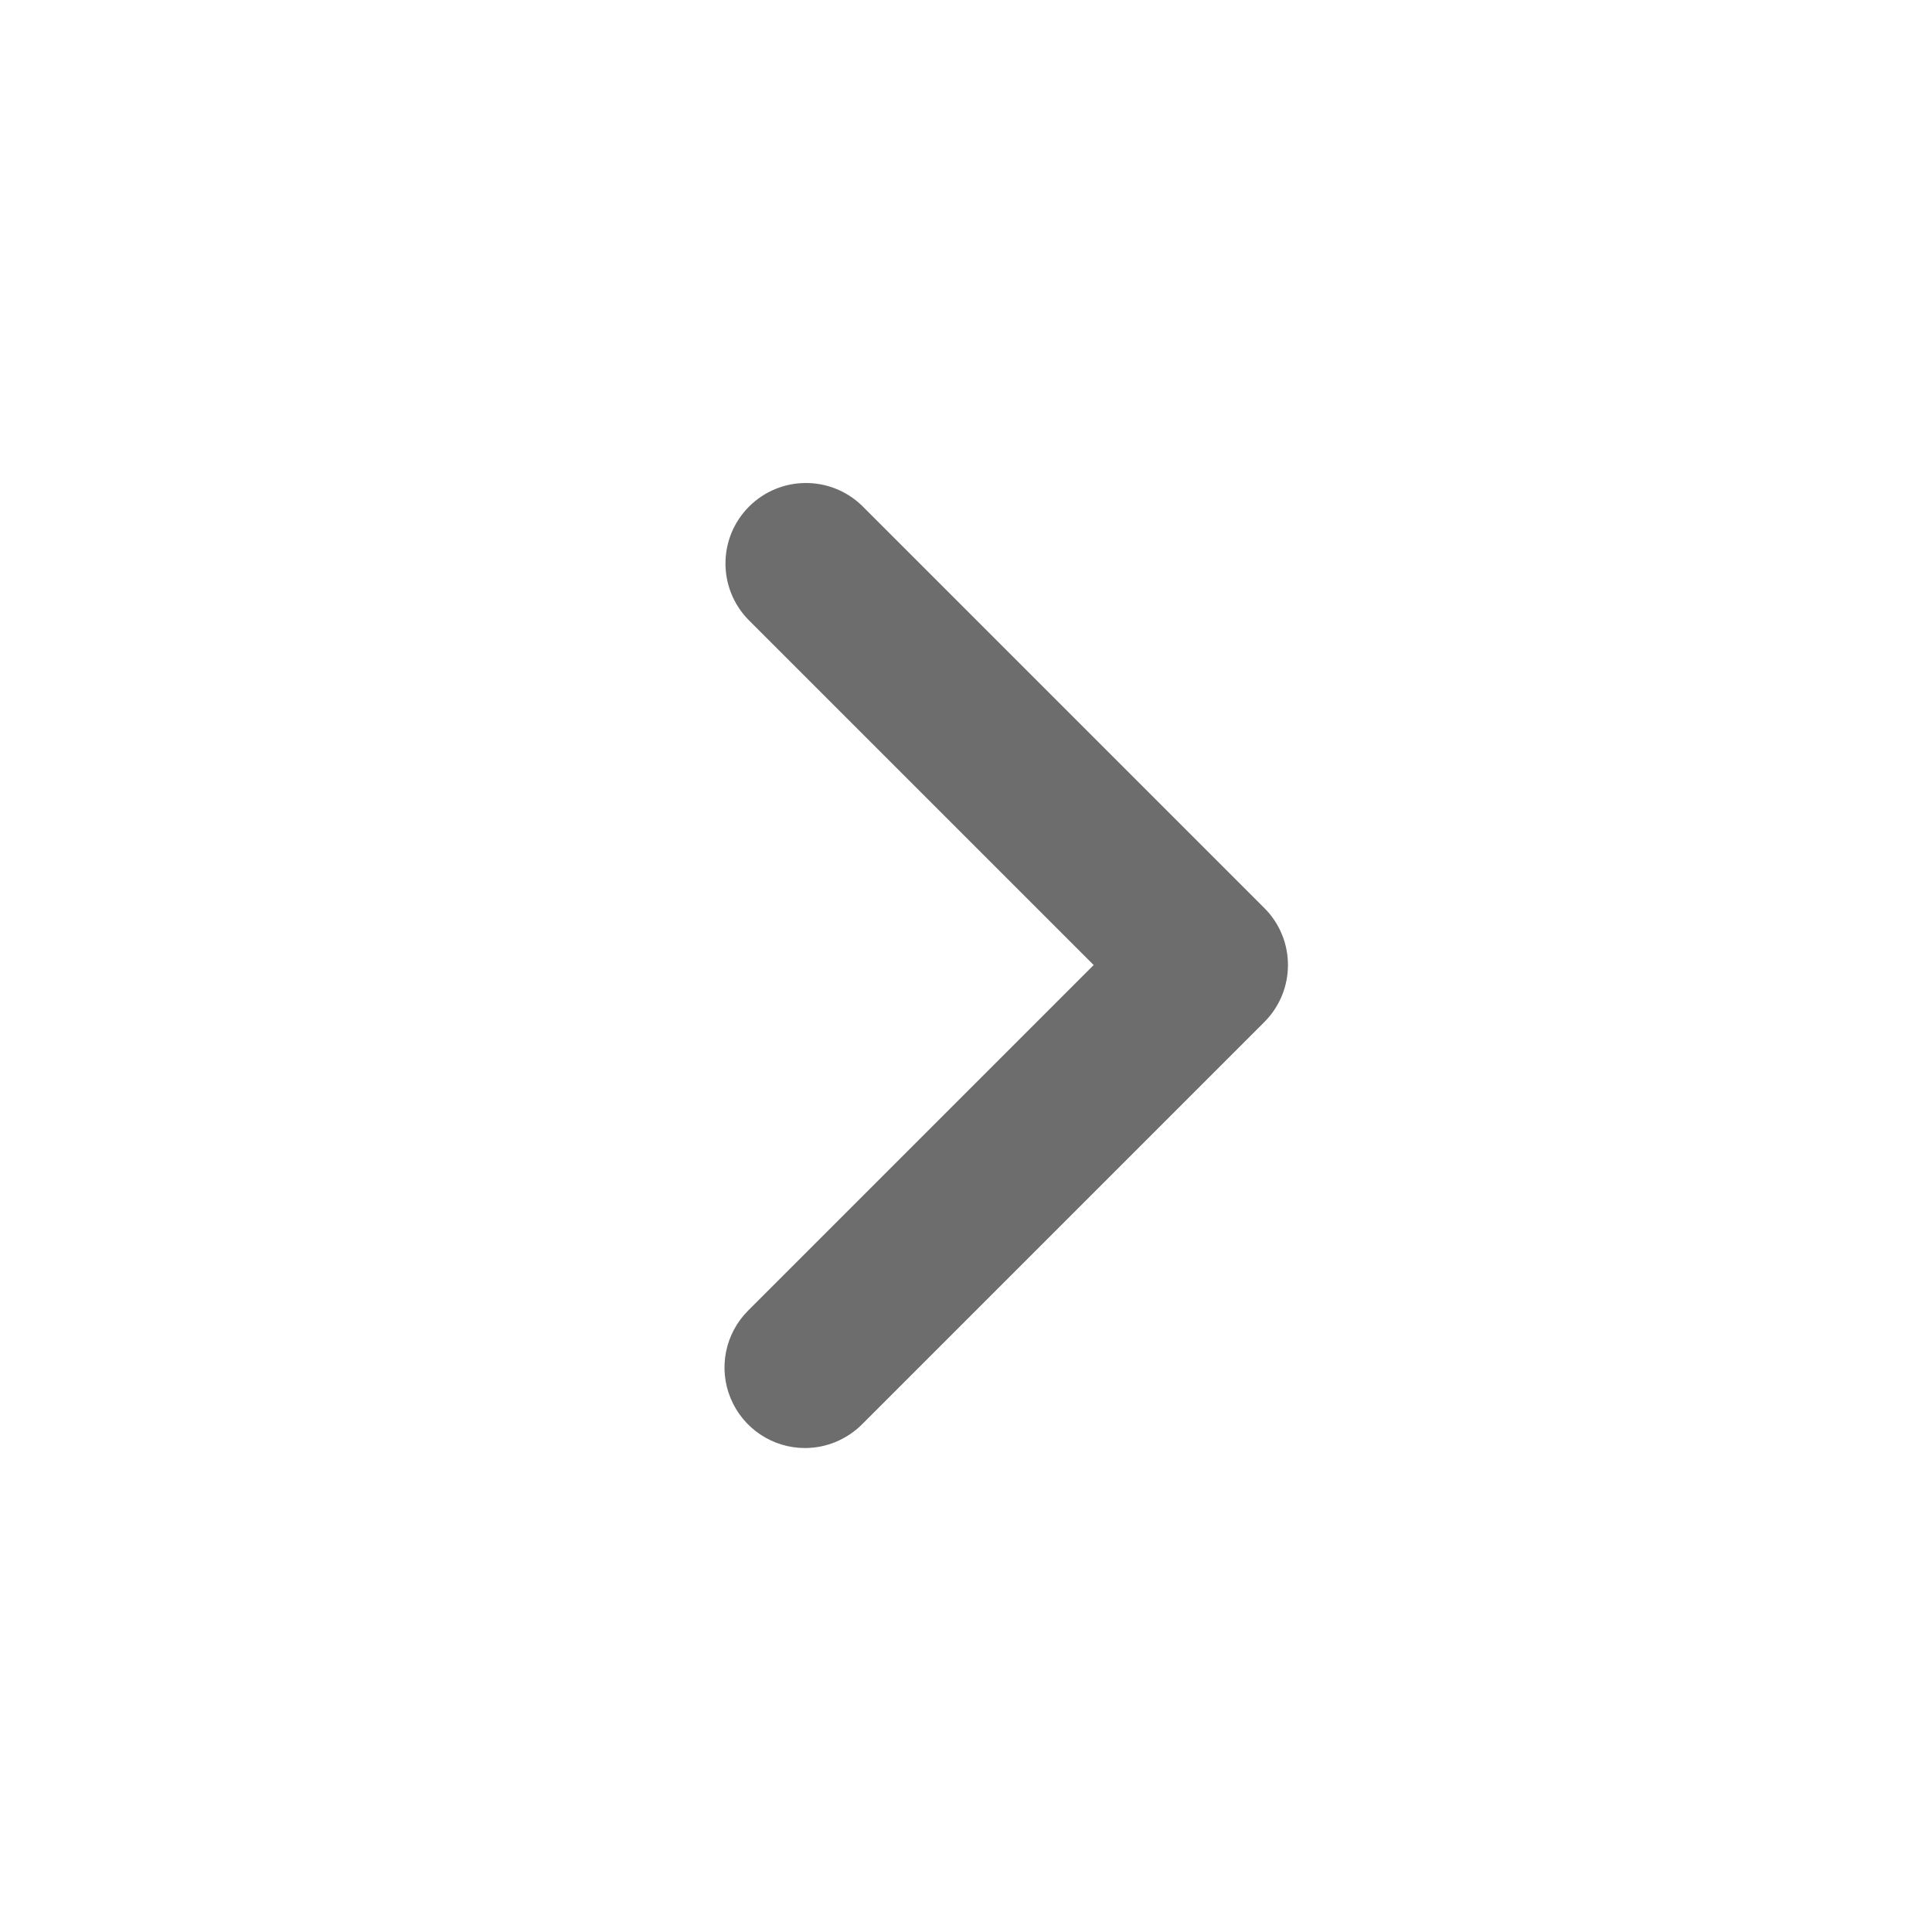
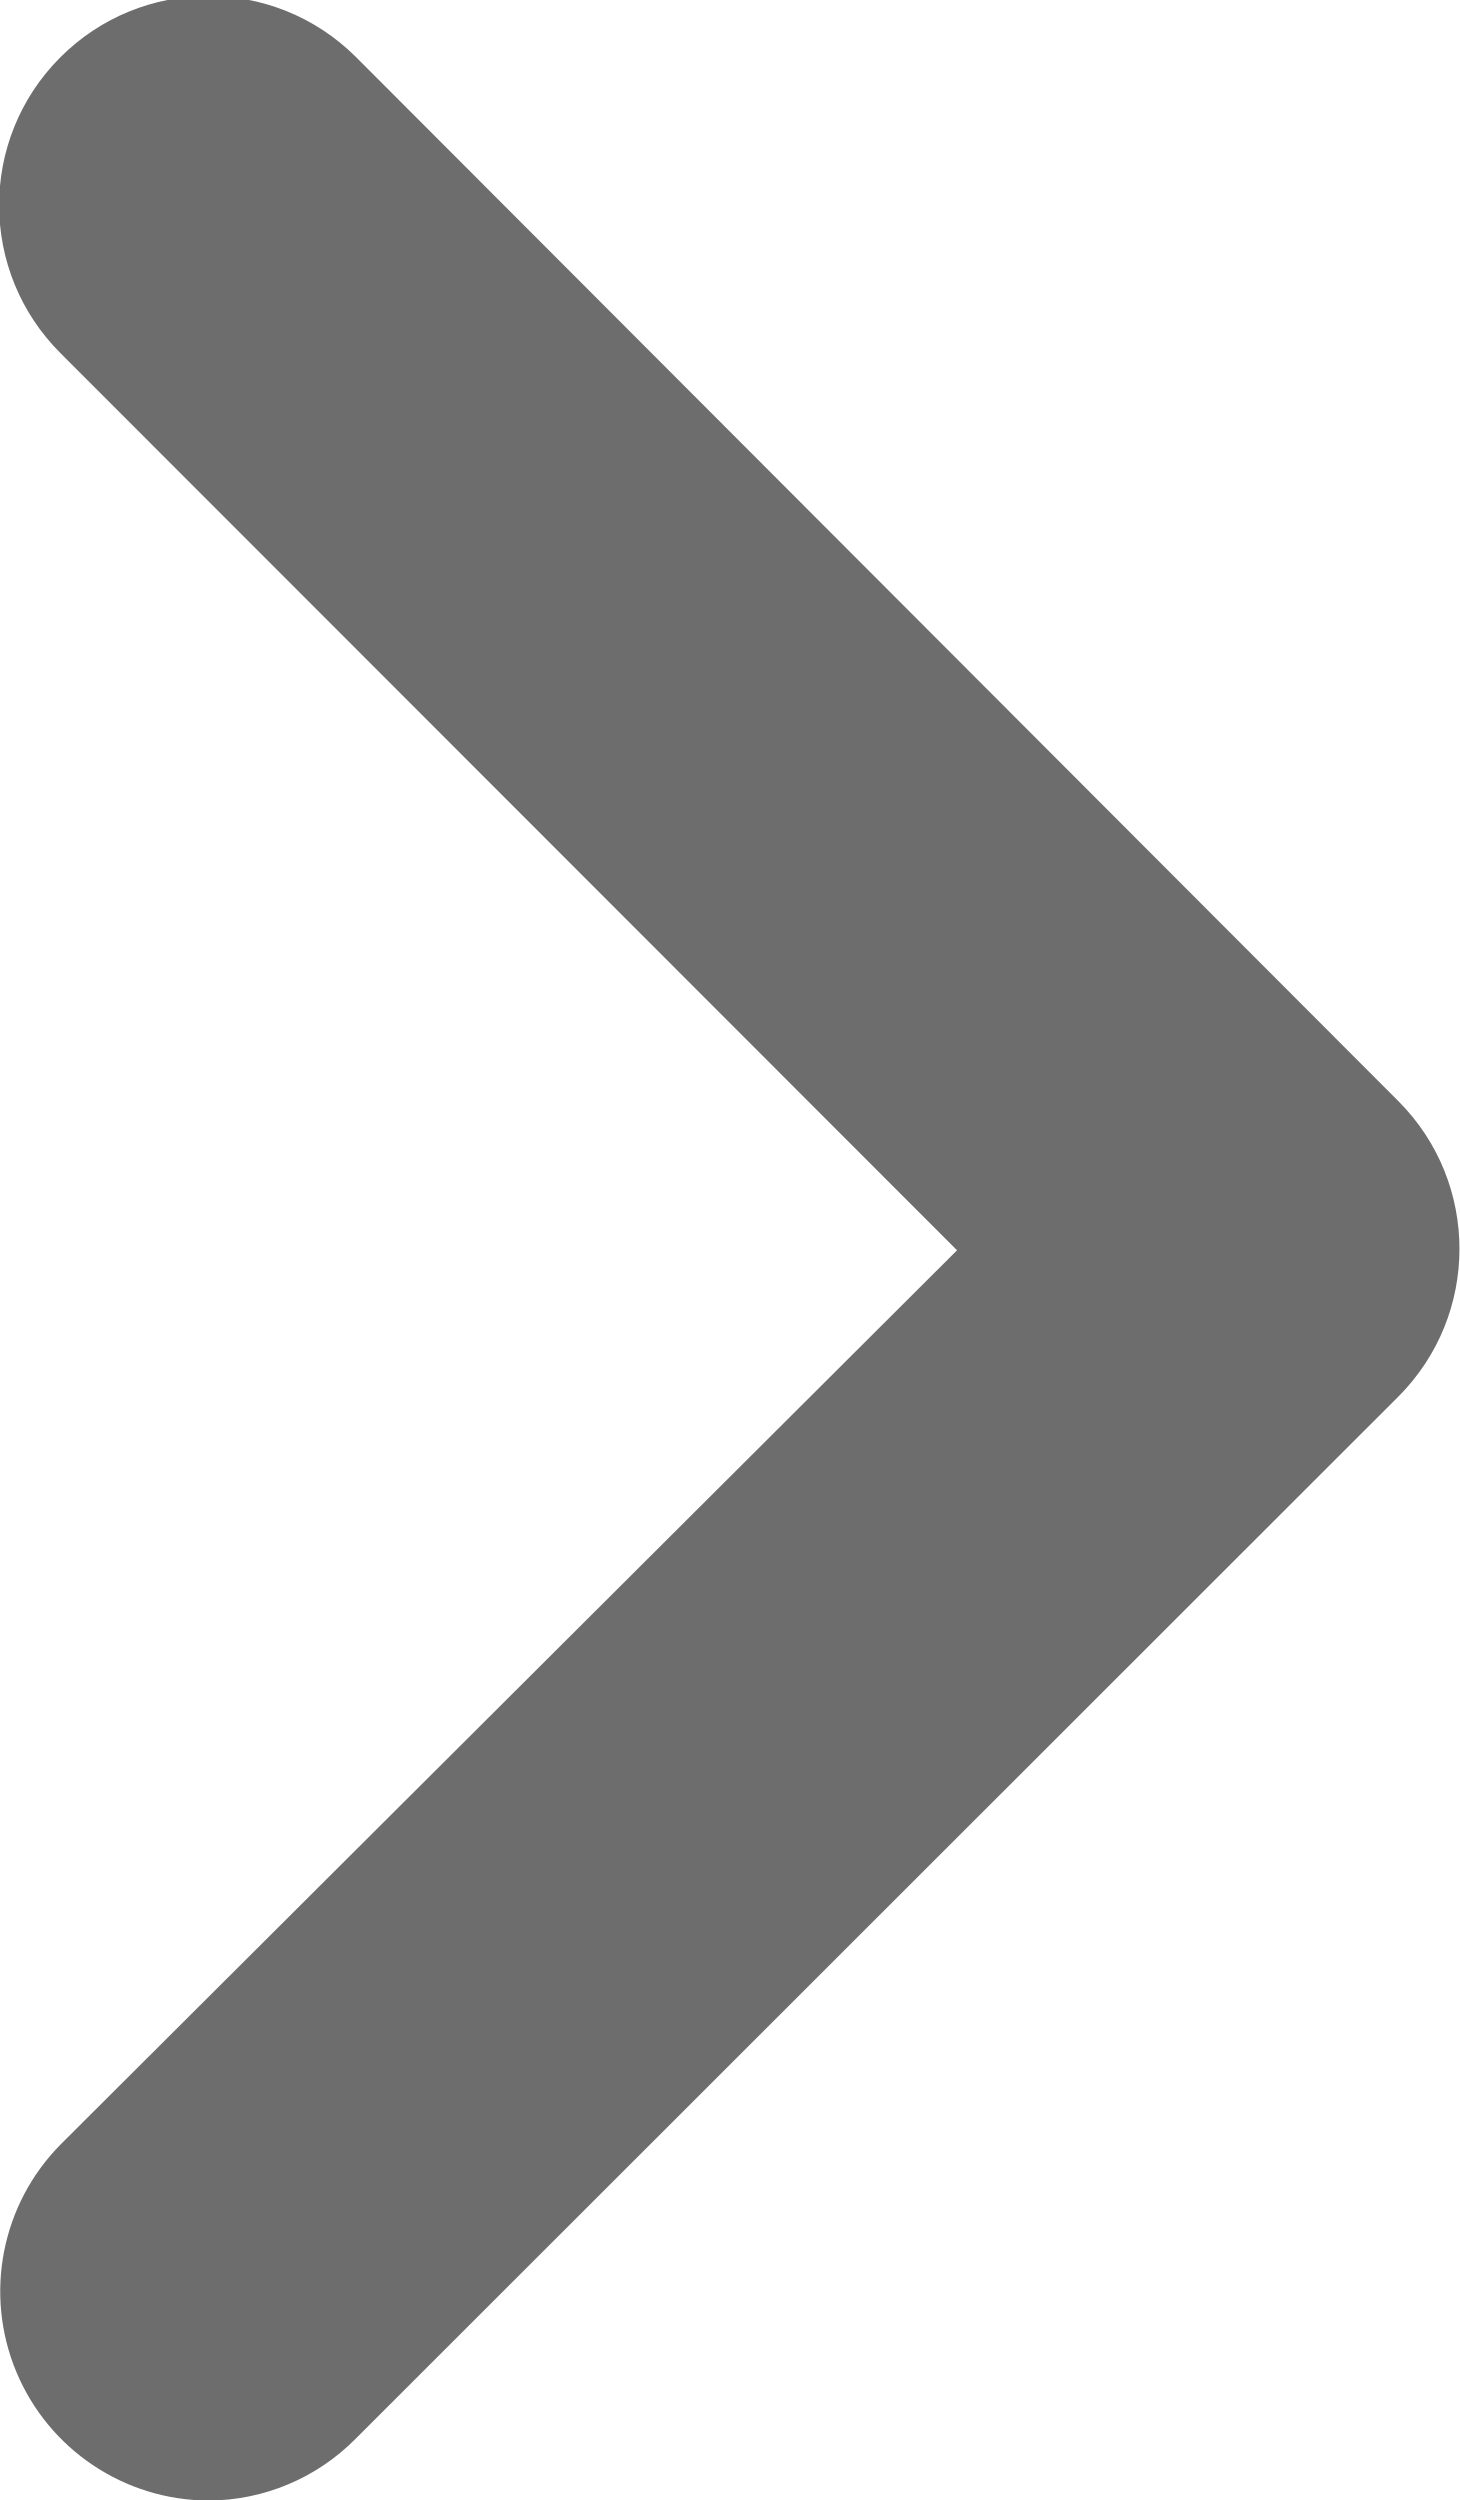
- <svg xmlns="http://www.w3.org/2000/svg" width="24" height="24" viewBox="0 0 24 24" fill="none">
-   <path d="M10 17.988C9.595 17.988 9.231 17.744 9.076 17.37C8.921 16.997 9.007 16.567 9.293 16.281L13.586 11.988L9.293 7.695C8.914 7.302 8.919 6.679 9.305 6.293C9.691 5.907 10.314 5.902 10.707 6.281L15.707 11.281C16.097 11.671 16.097 12.304 15.707 12.695L10.707 17.695C10.519 17.882 10.265 17.988 10 17.988Z" fill="#0C0C0D" fill-opacity="0.6" />
+ <svg xmlns="http://www.w3.org/2000/svg" viewBox="0 0 25.68 43.99">
+   <path d="M20.83,52a3.68,3.68,0,0,1-2.6-6.27L34,30,18.23,14.22A3.67,3.67,0,0,1,23.42,9L41.77,27.38a3.68,3.68,0,0,1,0,5.19L23.42,50.91A3.66,3.66,0,0,1,20.83,52Z" transform="translate(-17.16 -8)" fill="#6d6d6e" />
</svg>
